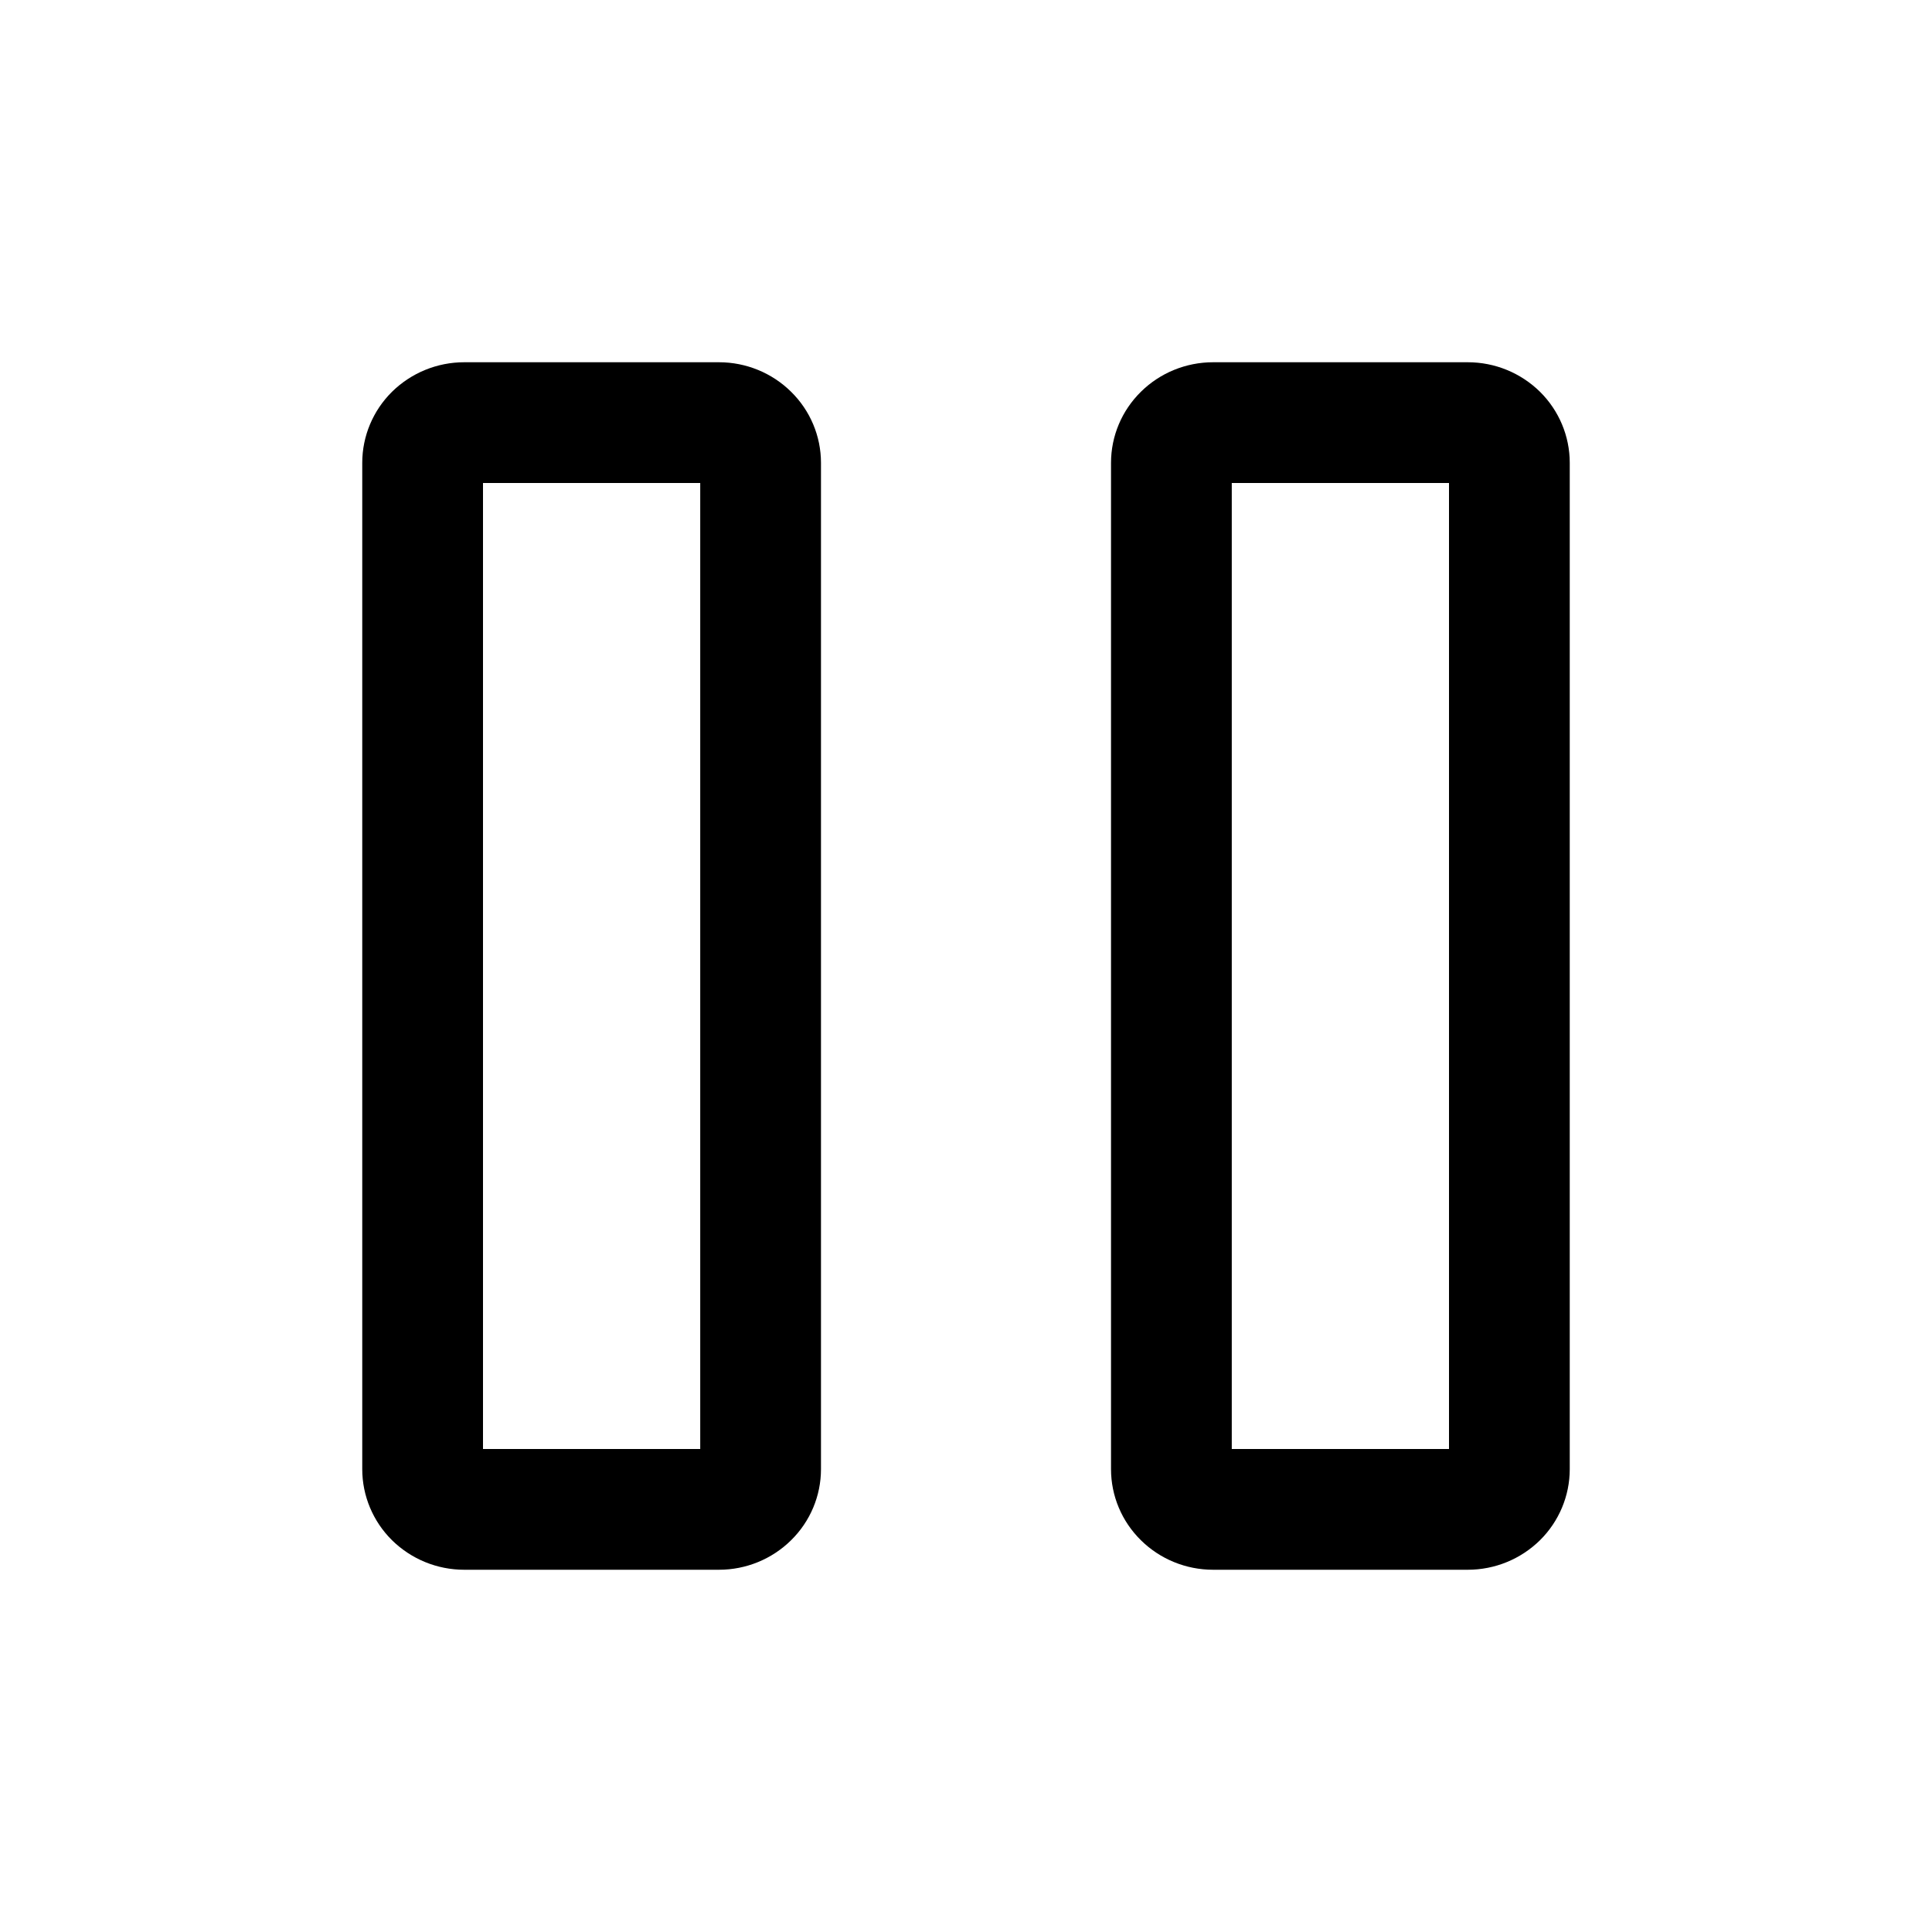
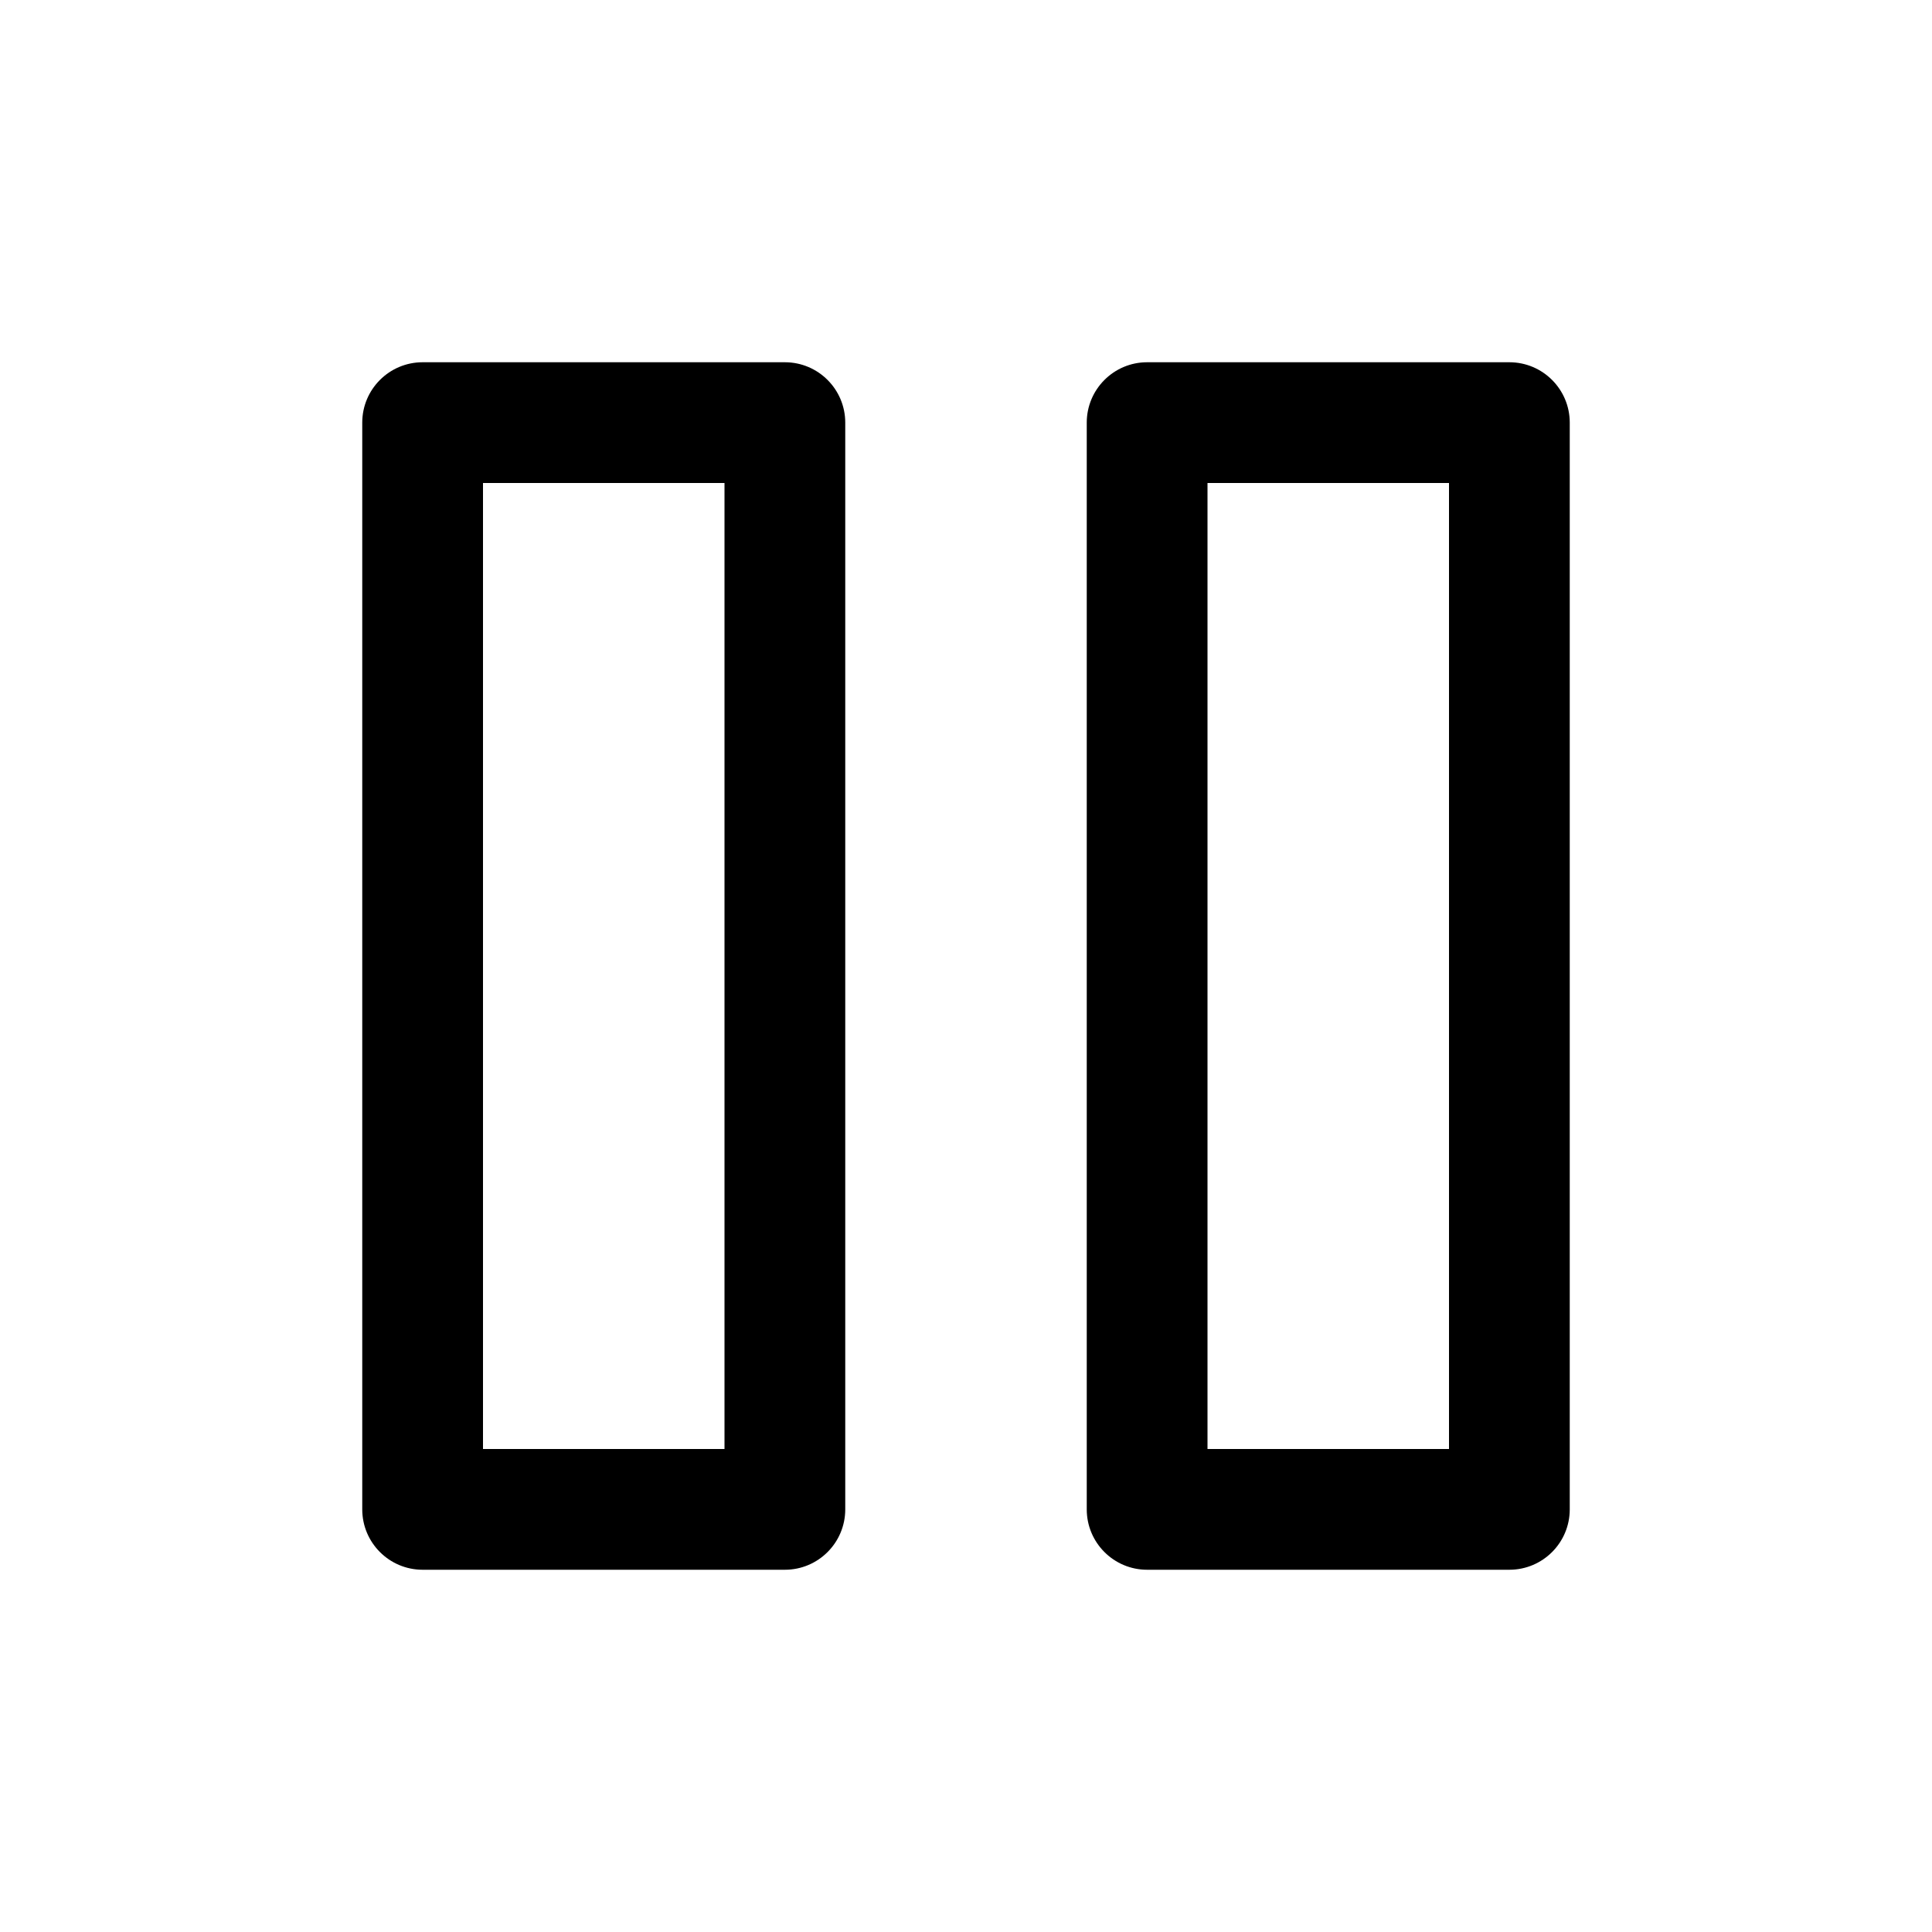
- <svg xmlns="http://www.w3.org/2000/svg" viewBox="0 0 16 16">
-   <path fill-rule="evenodd" clip-rule="evenodd" d="M12 4H10.201V12H12V4ZM4 4V12H5.799V4H4ZM13 12.167V3.833C13 3.612 12.911 3.4 12.753 3.244C12.594 3.088 12.38 3 12.156 3H10.046C9.822 3 9.607 3.088 9.449 3.244C9.29 3.4 9.201 3.612 9.201 3.833V12.167C9.201 12.388 9.29 12.6 9.449 12.756C9.607 12.912 9.822 13 10.046 13H12.156C12.38 13 12.594 12.912 12.753 12.756C12.911 12.6 13 12.388 13 12.167ZM3.844 3H5.955C6.178 3 6.393 3.088 6.551 3.244C6.71 3.4 6.799 3.612 6.799 3.833V12.167C6.799 12.388 6.71 12.6 6.551 12.756C6.393 12.912 6.178 13 5.955 13H3.844C3.62 13 3.406 12.912 3.247 12.756C3.089 12.6 3 12.388 3 12.167V3.833C3 3.612 3.089 3.4 3.247 3.244C3.406 3.088 3.62 3 3.844 3Z" />
+ <svg xmlns="http://www.w3.org/2000/svg" viewBox="0 0 32 32">
+   <path fill-rule="evenodd" clip-rule="evenodd" d="M7 6C6.448 6 6 6.448 6 7V25C6 25.552 6.448 26 7 26H13C13.552 26 14 25.552 14 25V7C14 6.448 13.552 6 13 6H7ZM8 24V8H12V24H8Z" />
+   <path fill-rule="evenodd" clip-rule="evenodd" d="M19 6C18.448 6 18 6.448 18 7V25C18 25.552 18.448 26 19 26H25C25.552 26 26 25.552 26 25V7C26 6.448 25.552 6 25 6H19ZM20 24V8H24V24H20Z" />
</svg>
